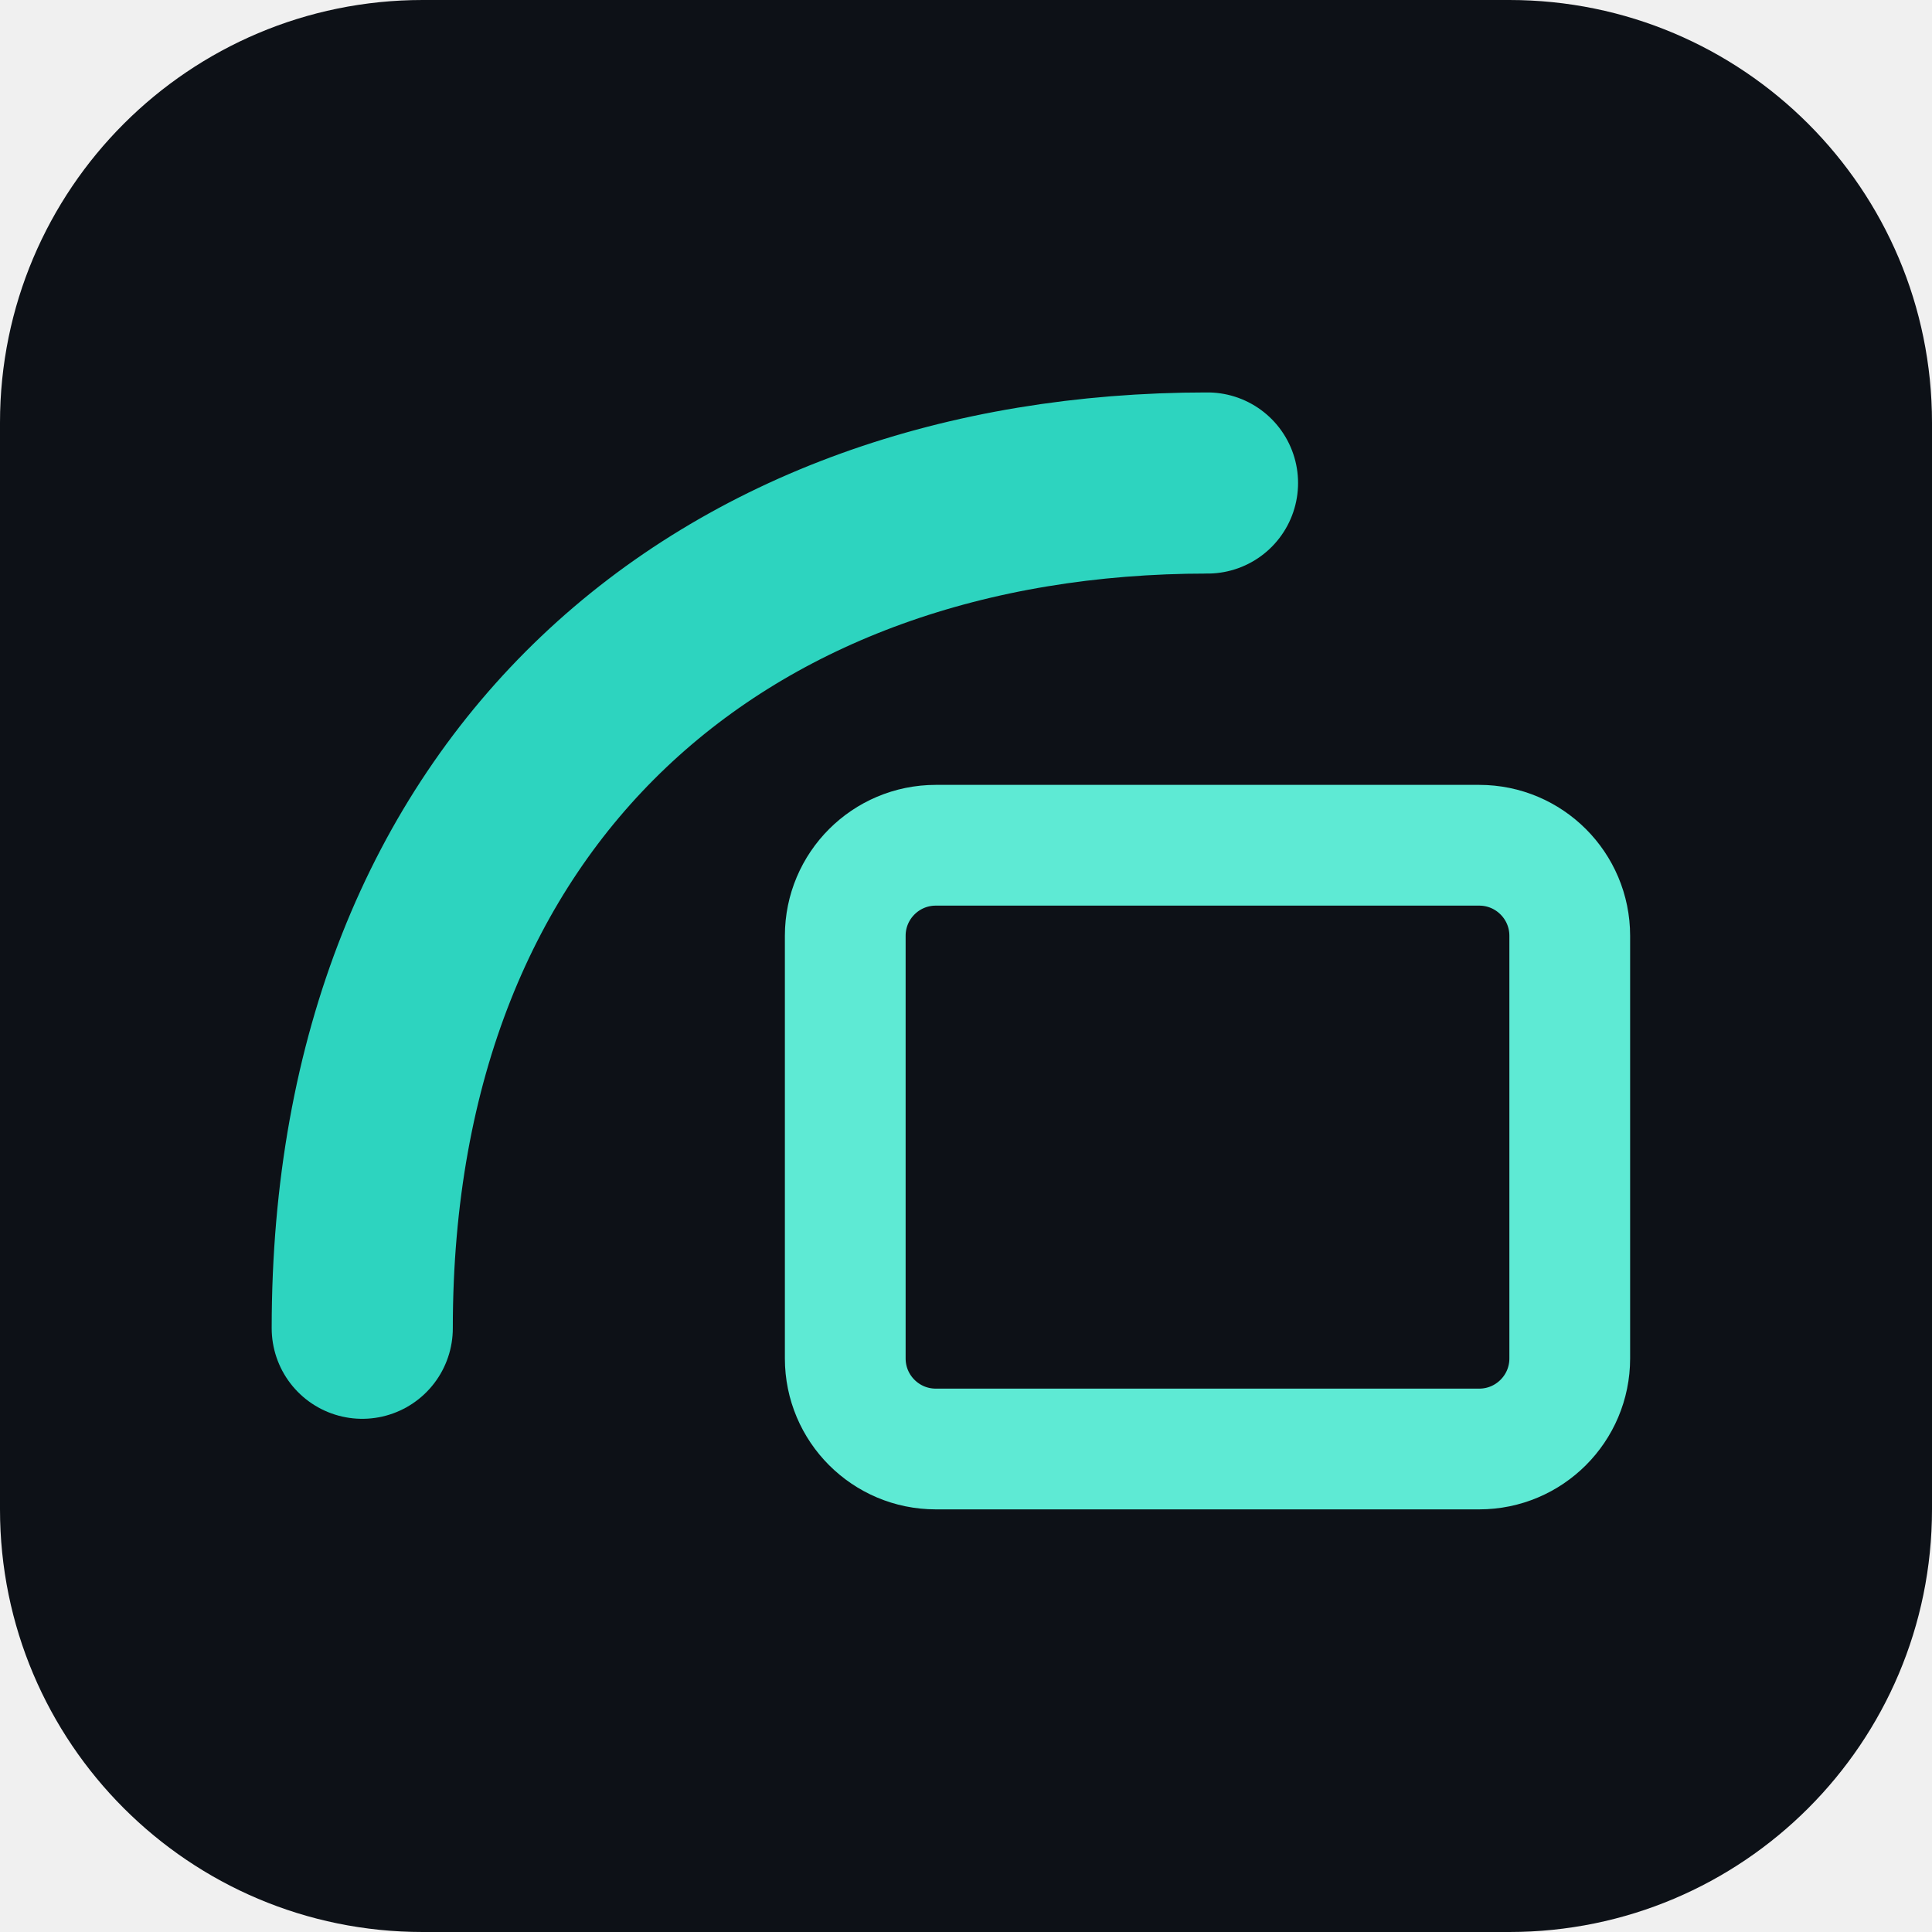
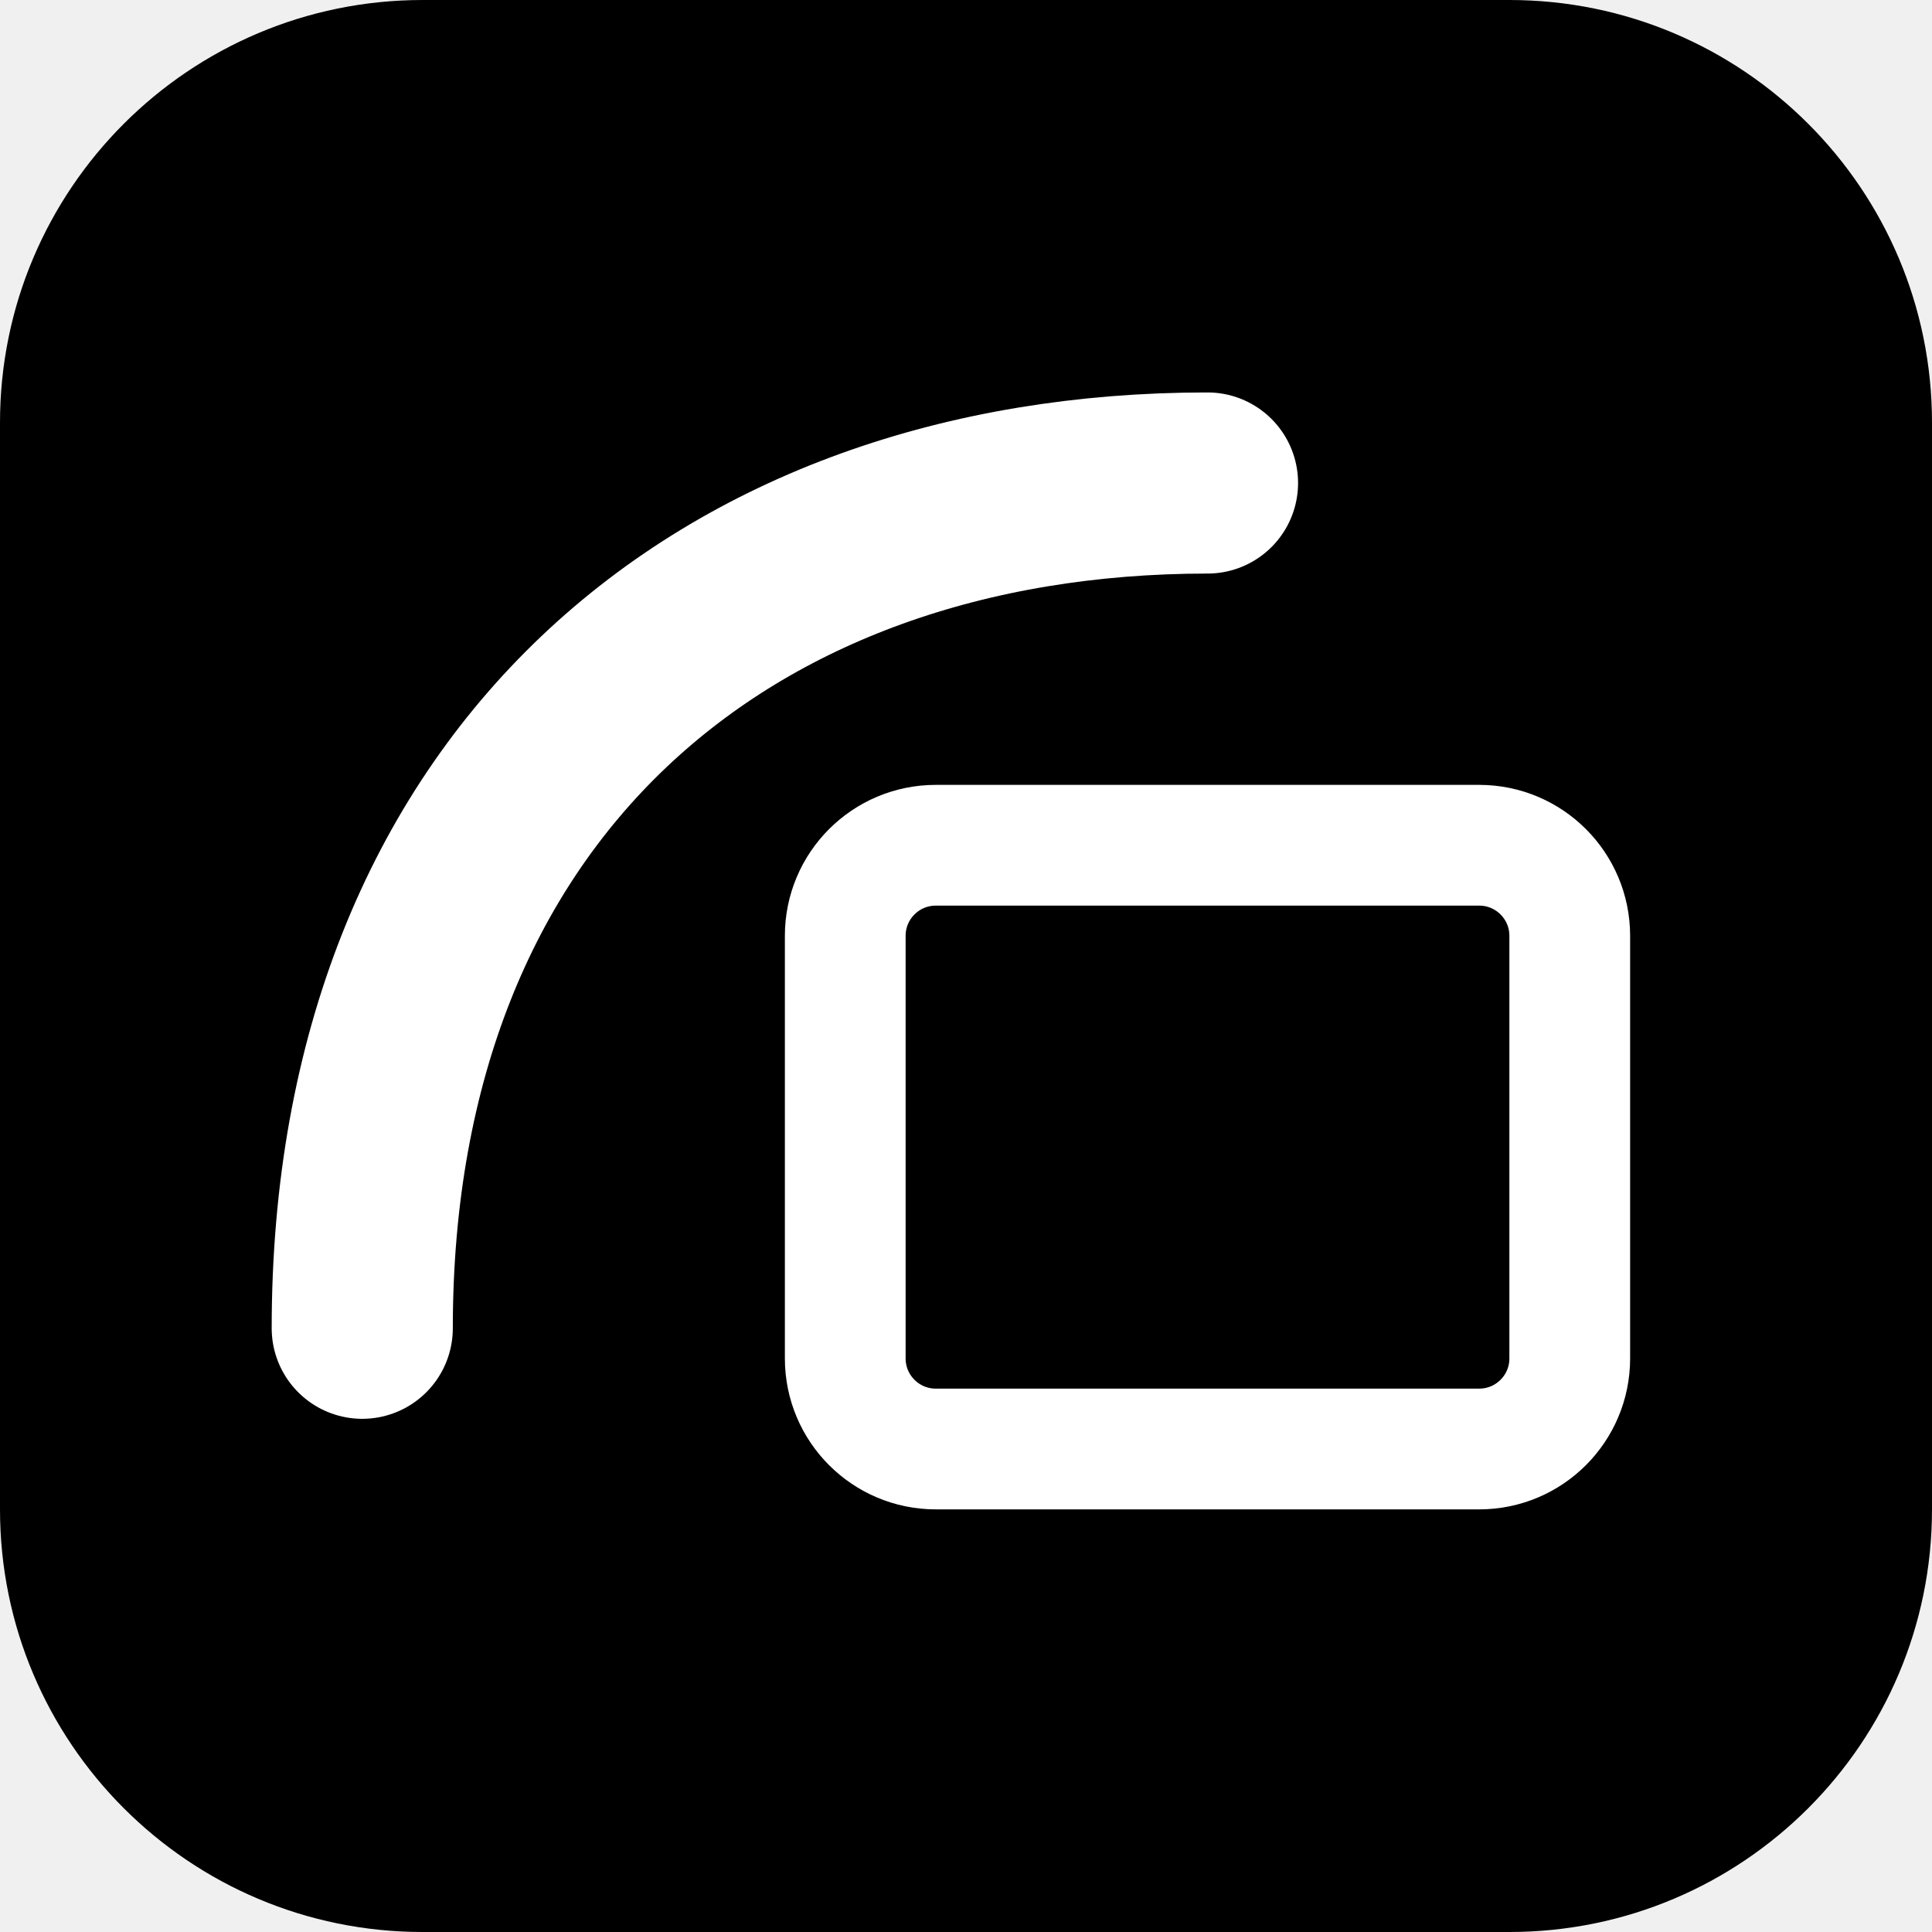
<svg xmlns="http://www.w3.org/2000/svg" viewBox="0 0 32 32">
-   <rect width="32" height="32" rx="7" fill="#0d1117" />
-   <path d="M6 22C6 13 12 8 20 8" stroke="#2dd4bf" stroke-width="3" fill="none" stroke-linecap="round" />
-   <rect x="14" y="14" width="12" height="10" rx="1.5" stroke="#5eead4" stroke-width="2" fill="none" />
+   <rect width="32" height="32" rx="7" fill="#000000" />
+   <path d="M6 22C6 13 12 8 20 8" stroke="#ffffff" stroke-width="3" fill="none" stroke-linecap="round" />
+   <rect x="14" y="14" width="12" height="10" rx="1.5" stroke="#ffffff" stroke-width="2" fill="none" />
</svg>
